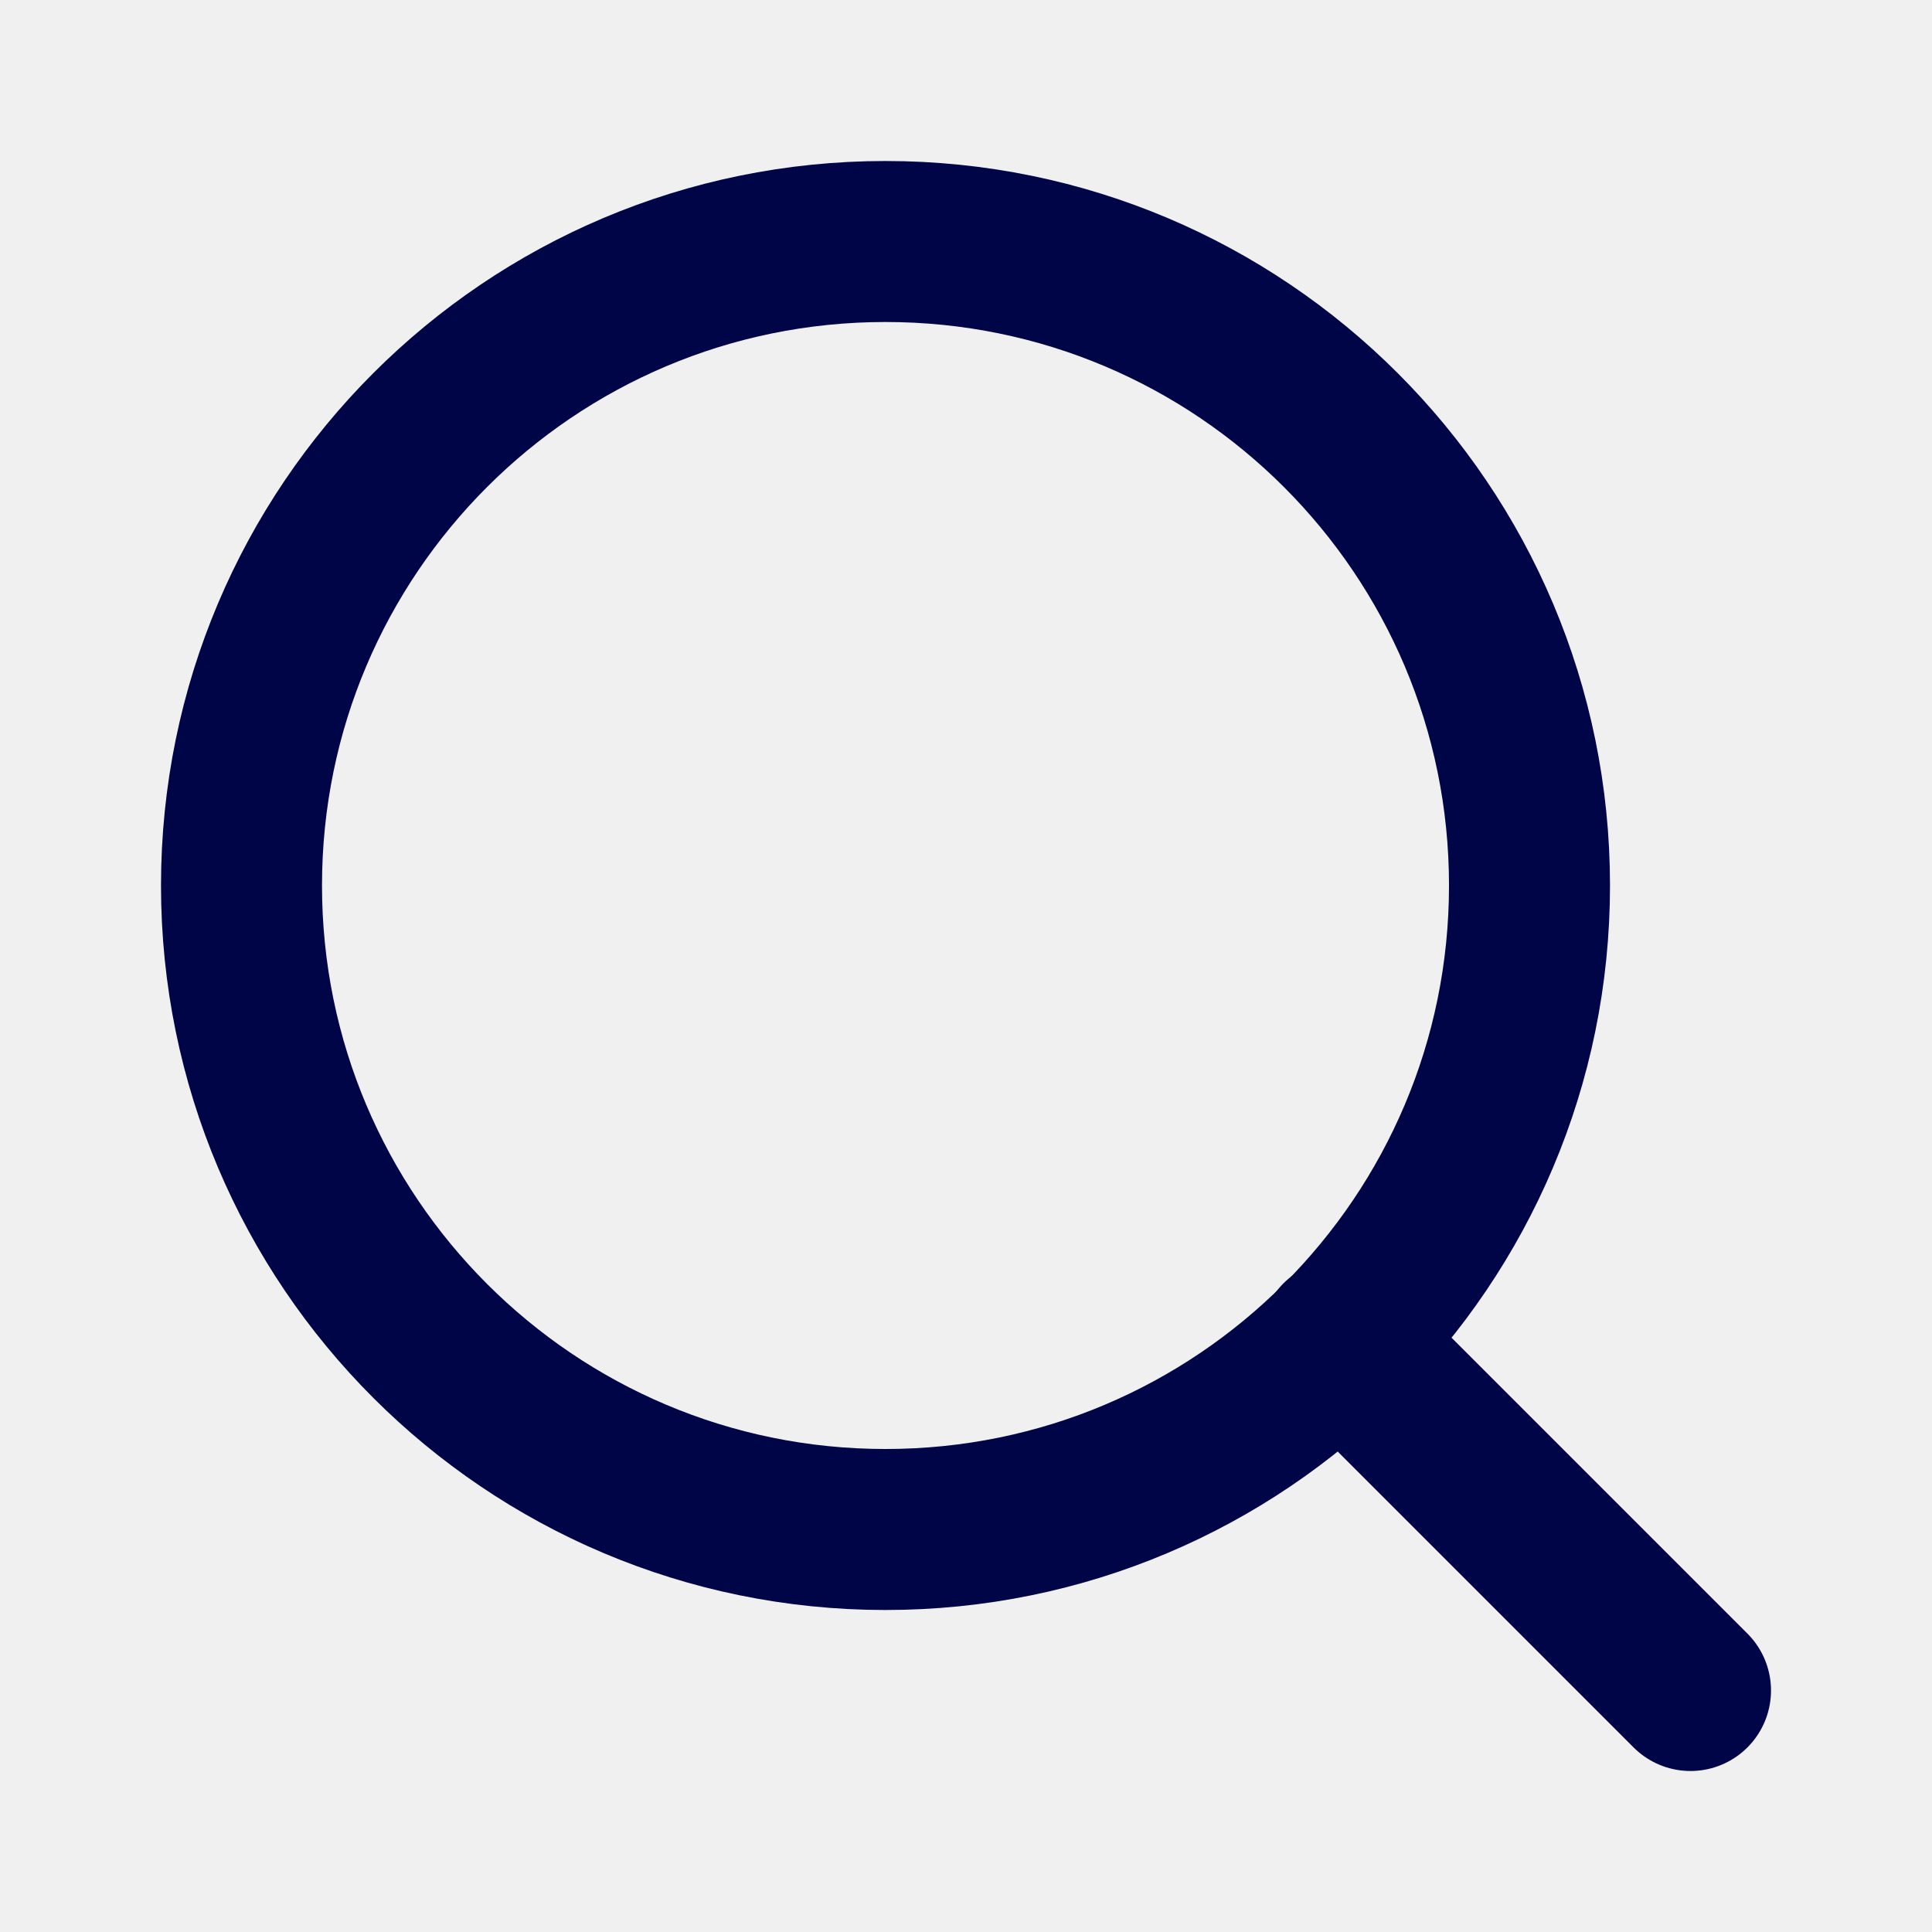
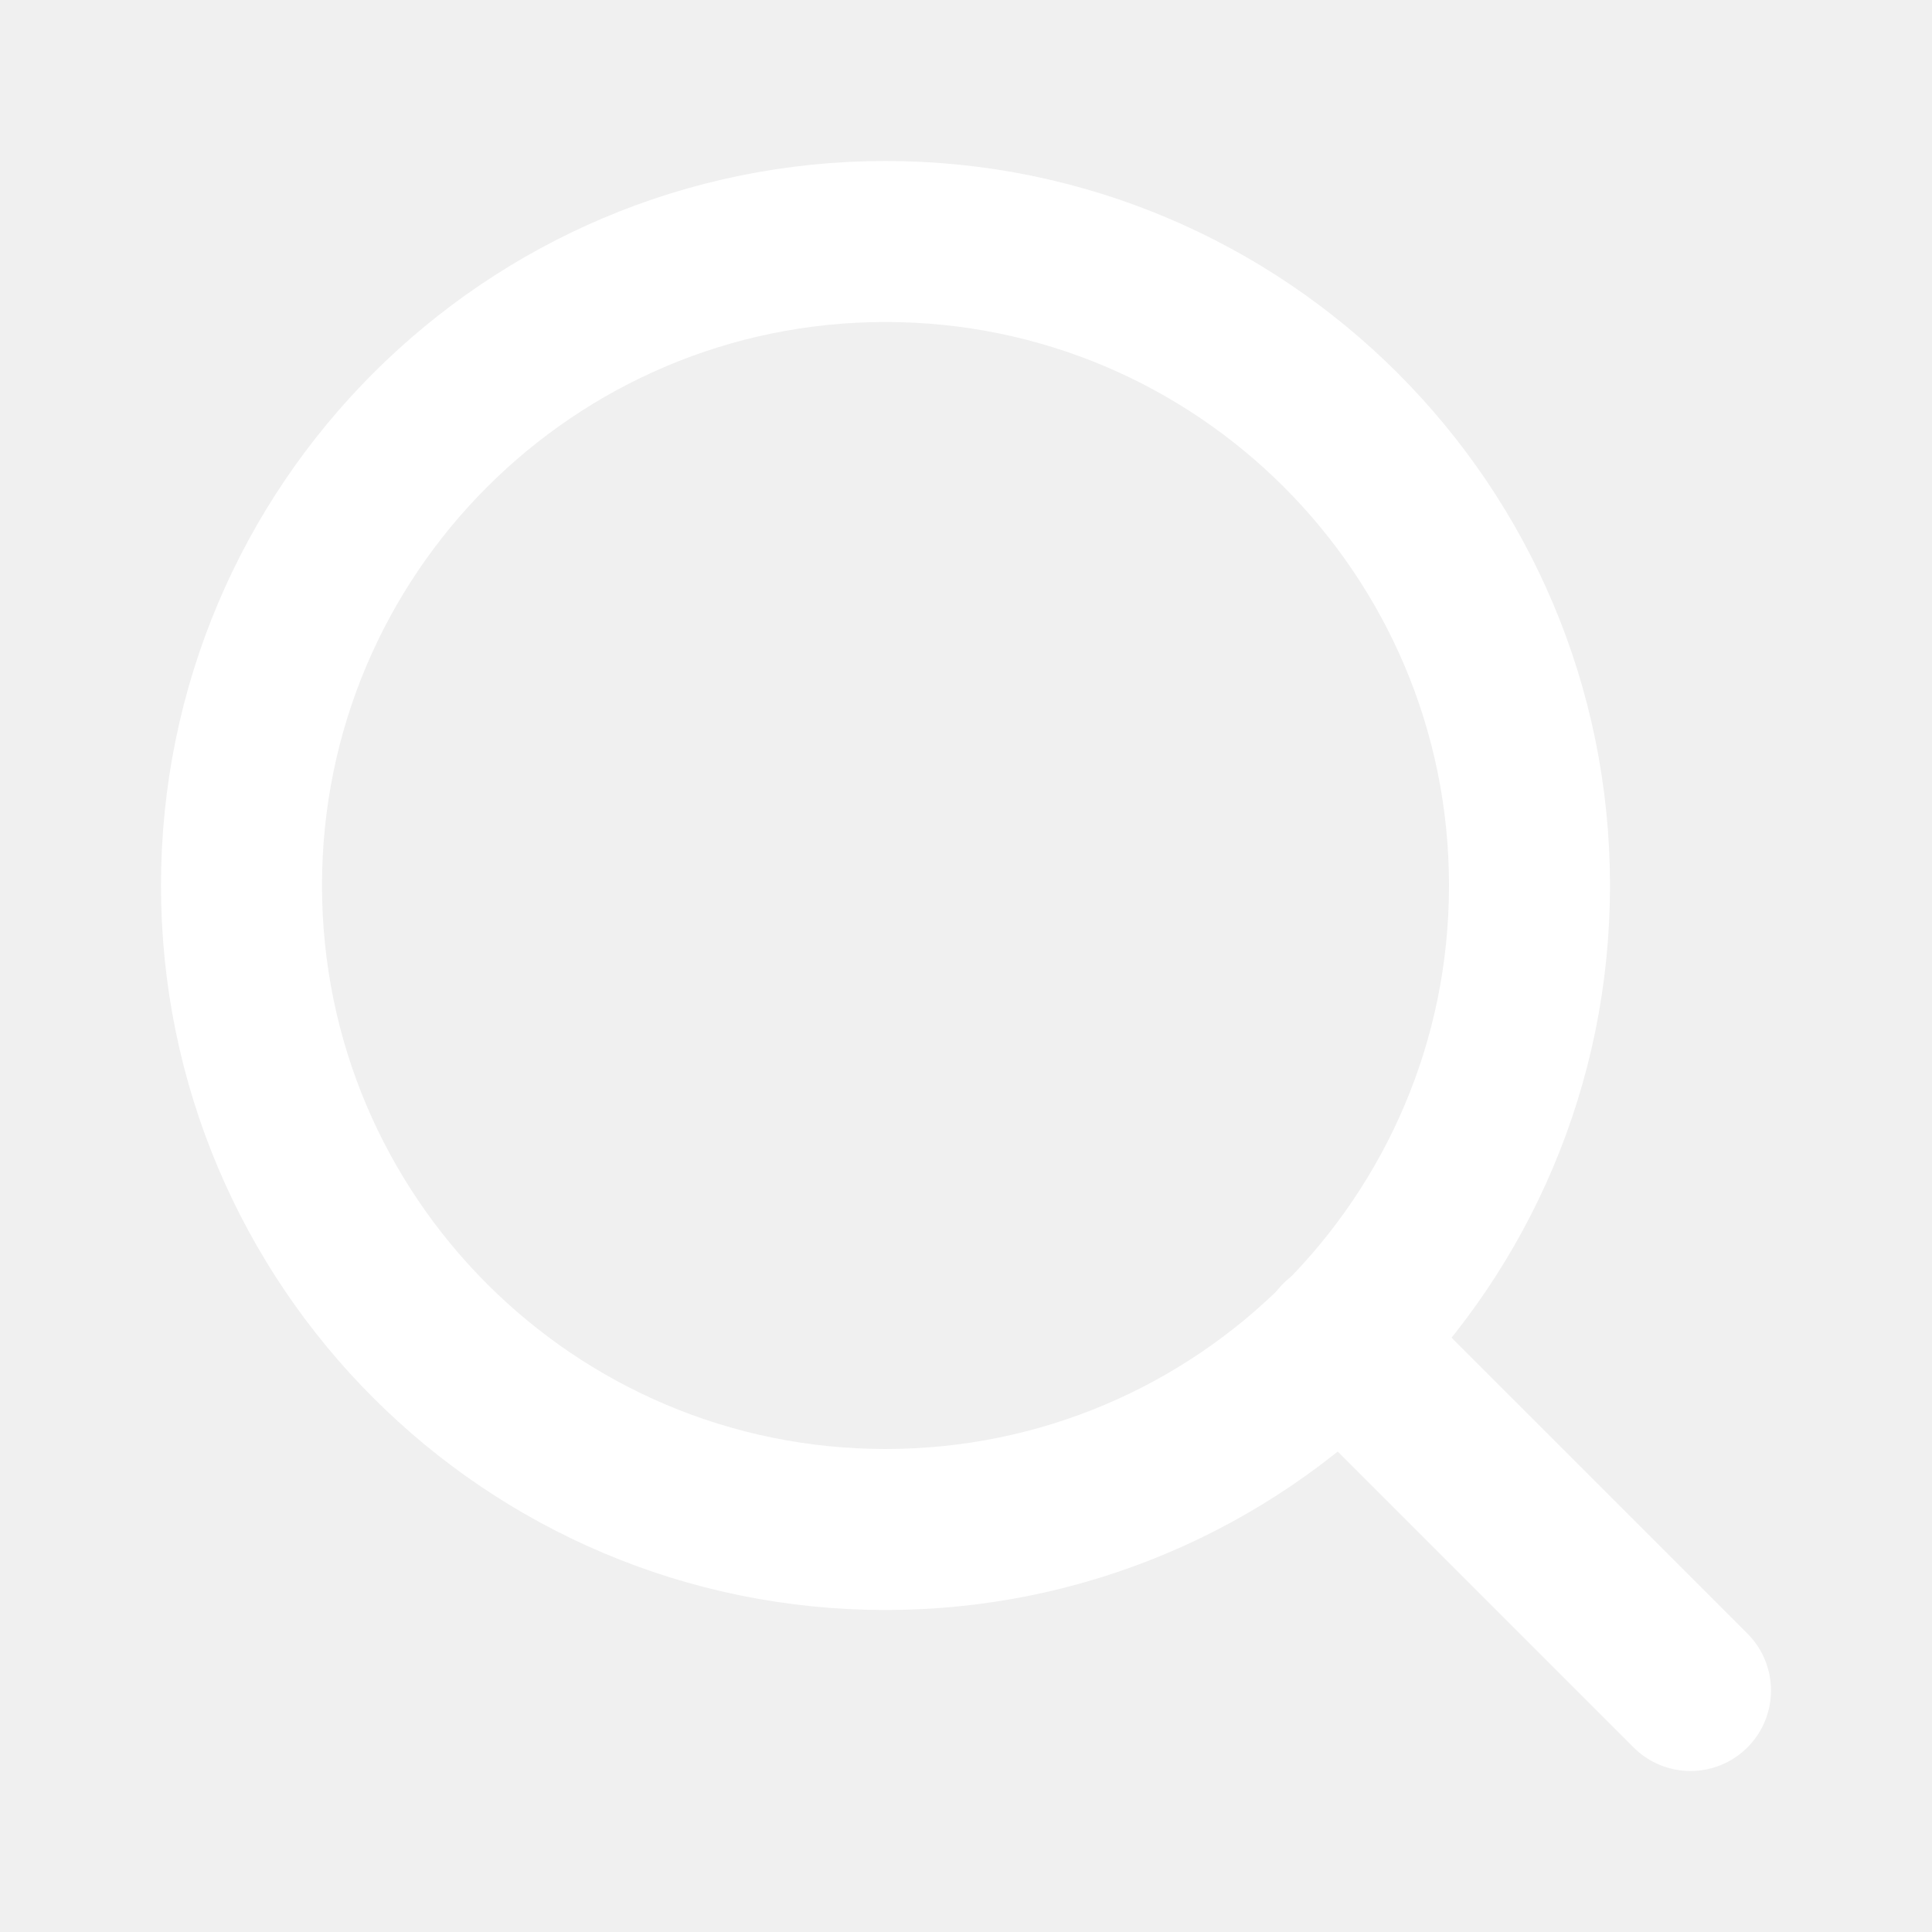
<svg xmlns="http://www.w3.org/2000/svg" width="24" height="24" viewBox="0 0 24 24" fill="none">
-   <path d="M11 19C15.418 19 19 15.418 19 11C19 6.582 15.418 3 11 3C6.582 3 3 6.582 3 11C3 15.418 6.582 19 11 19Z" stroke="#000547" stroke-width="2" stroke-linecap="round" stroke-linejoin="round" />
-   <path d="M21 21L16.65 16.65" stroke="#000547" stroke-width="2" stroke-linecap="round" stroke-linejoin="round" />
+   <path d="M11 19C15.418 19 19 15.418 19 11C19 6.582 15.418 3 11 3C6.582 3 3 6.582 3 11C3 15.418 6.582 19 11 19Z" stroke="#ffffff" stroke-width="2" stroke-linecap="round" stroke-linejoin="round" />
+   <path d="M21 21L16.65 16.65" stroke="#ffffff" stroke-width="2" stroke-linecap="round" stroke-linejoin="round" />
</svg>
